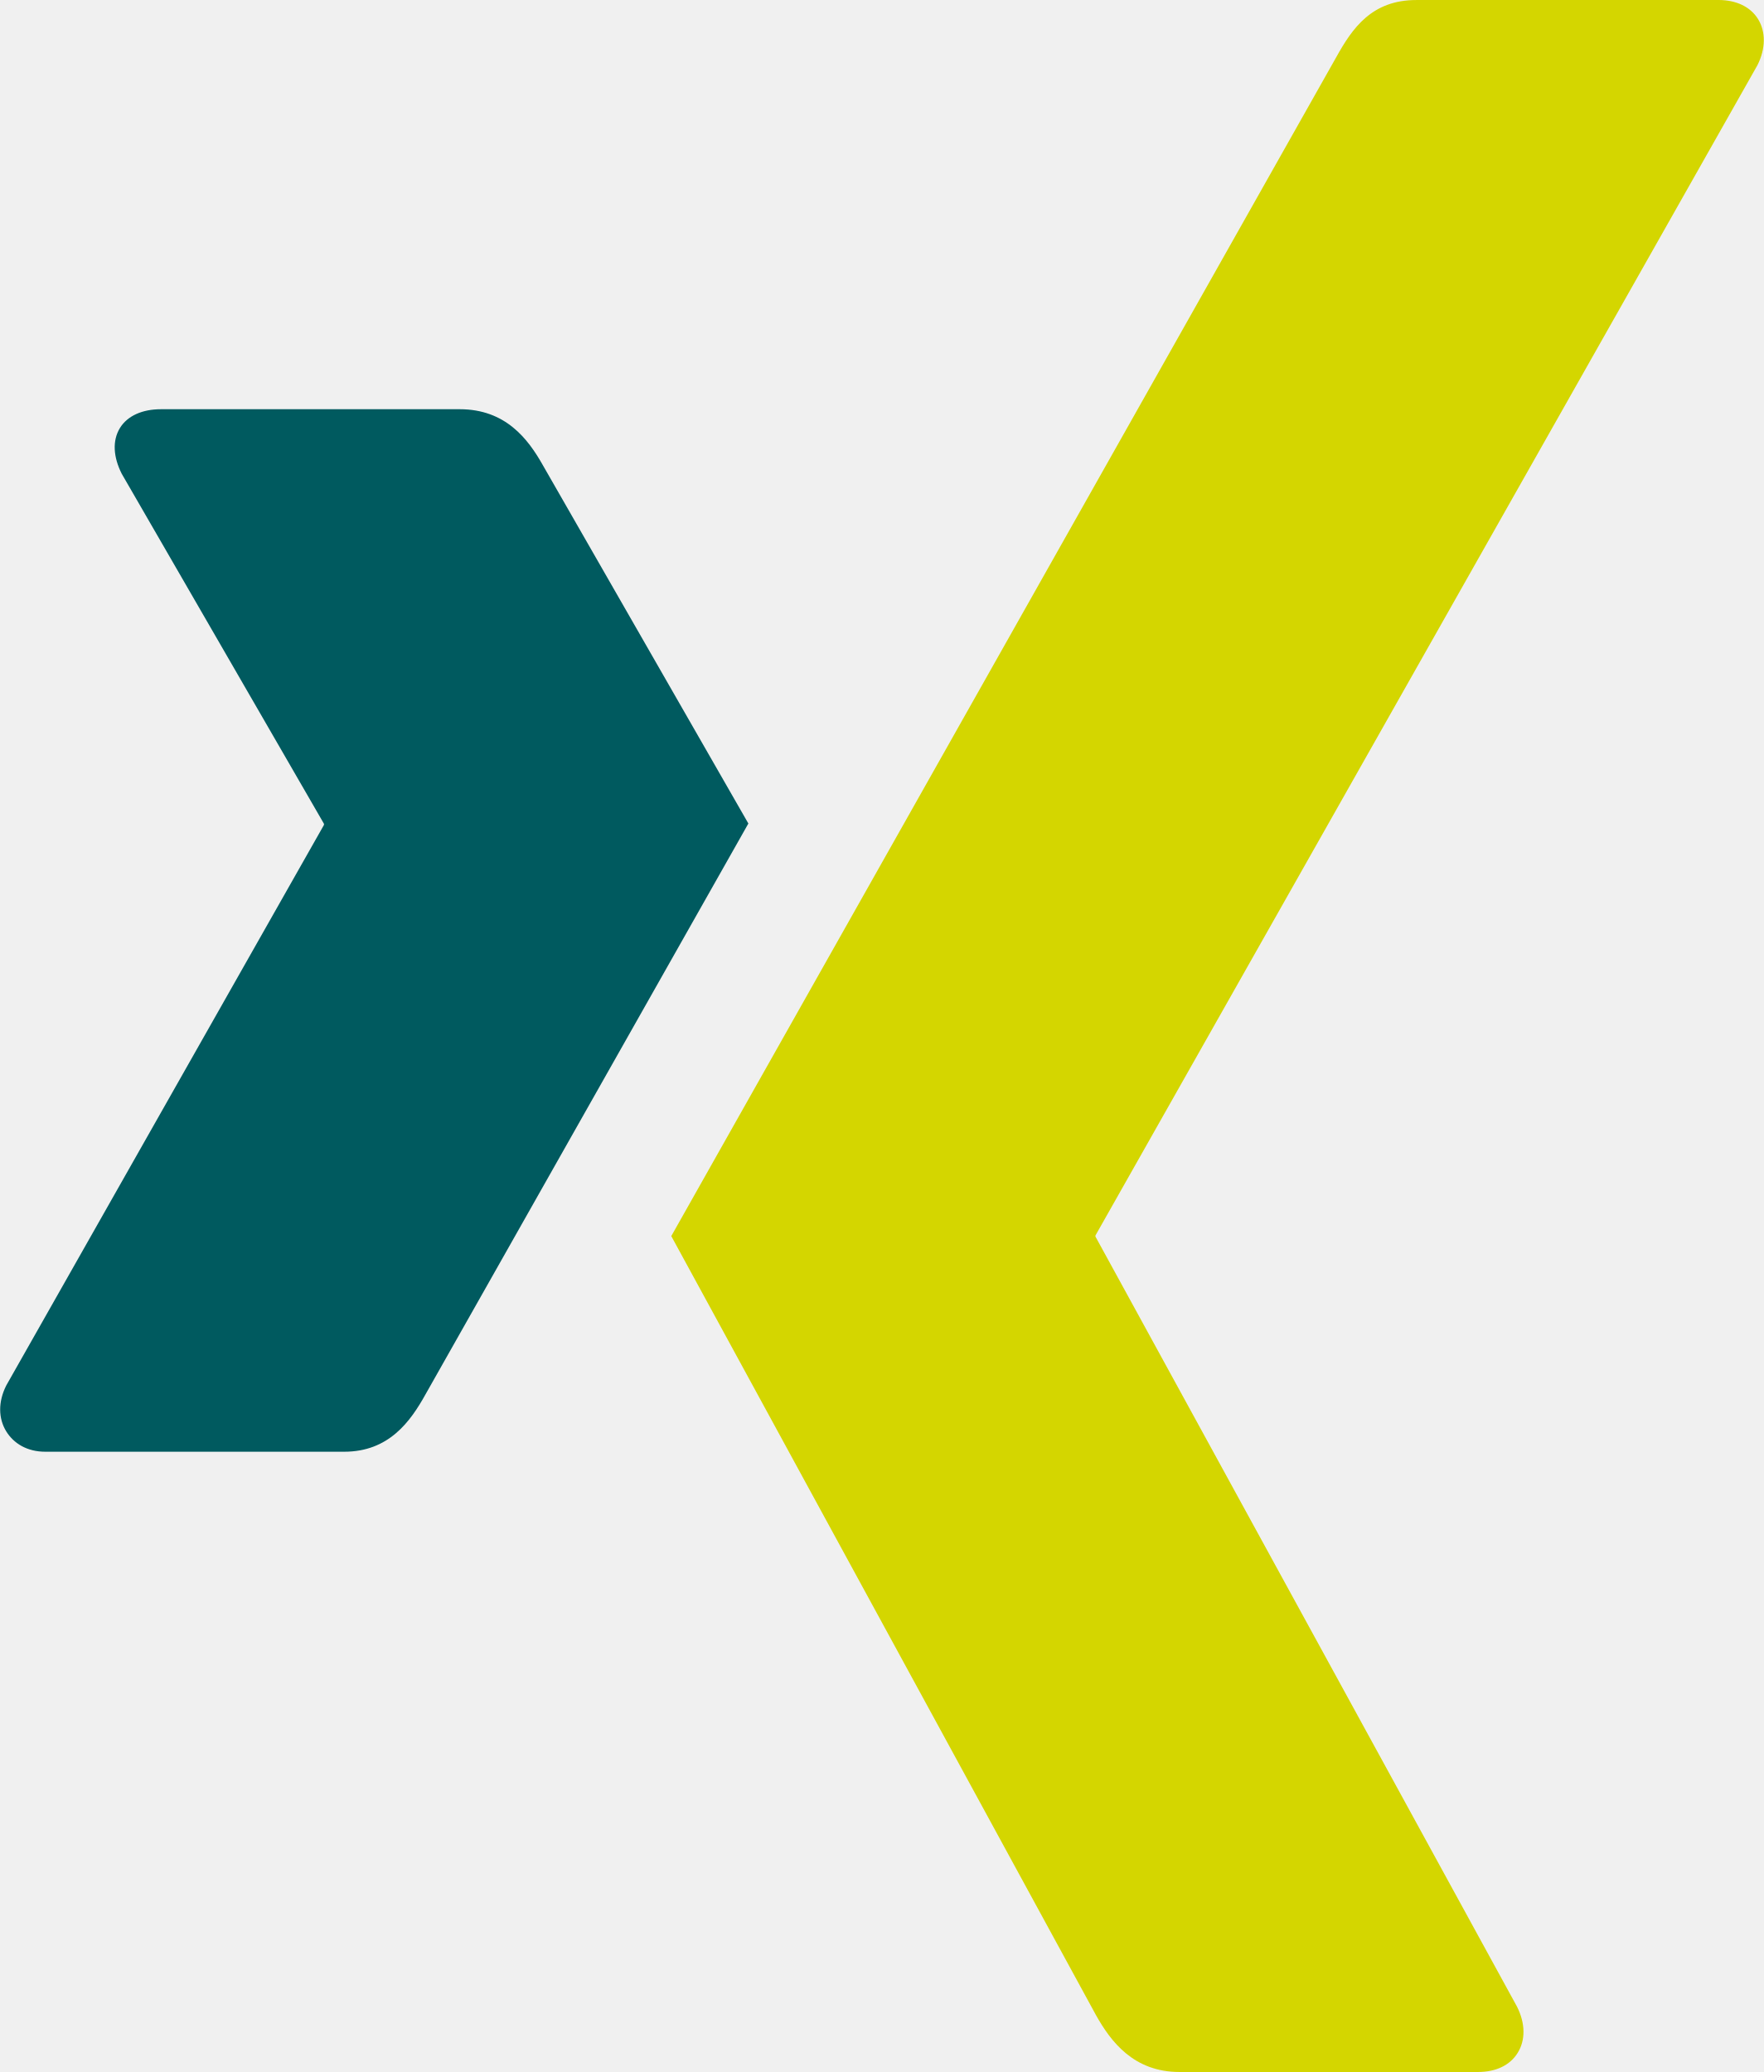
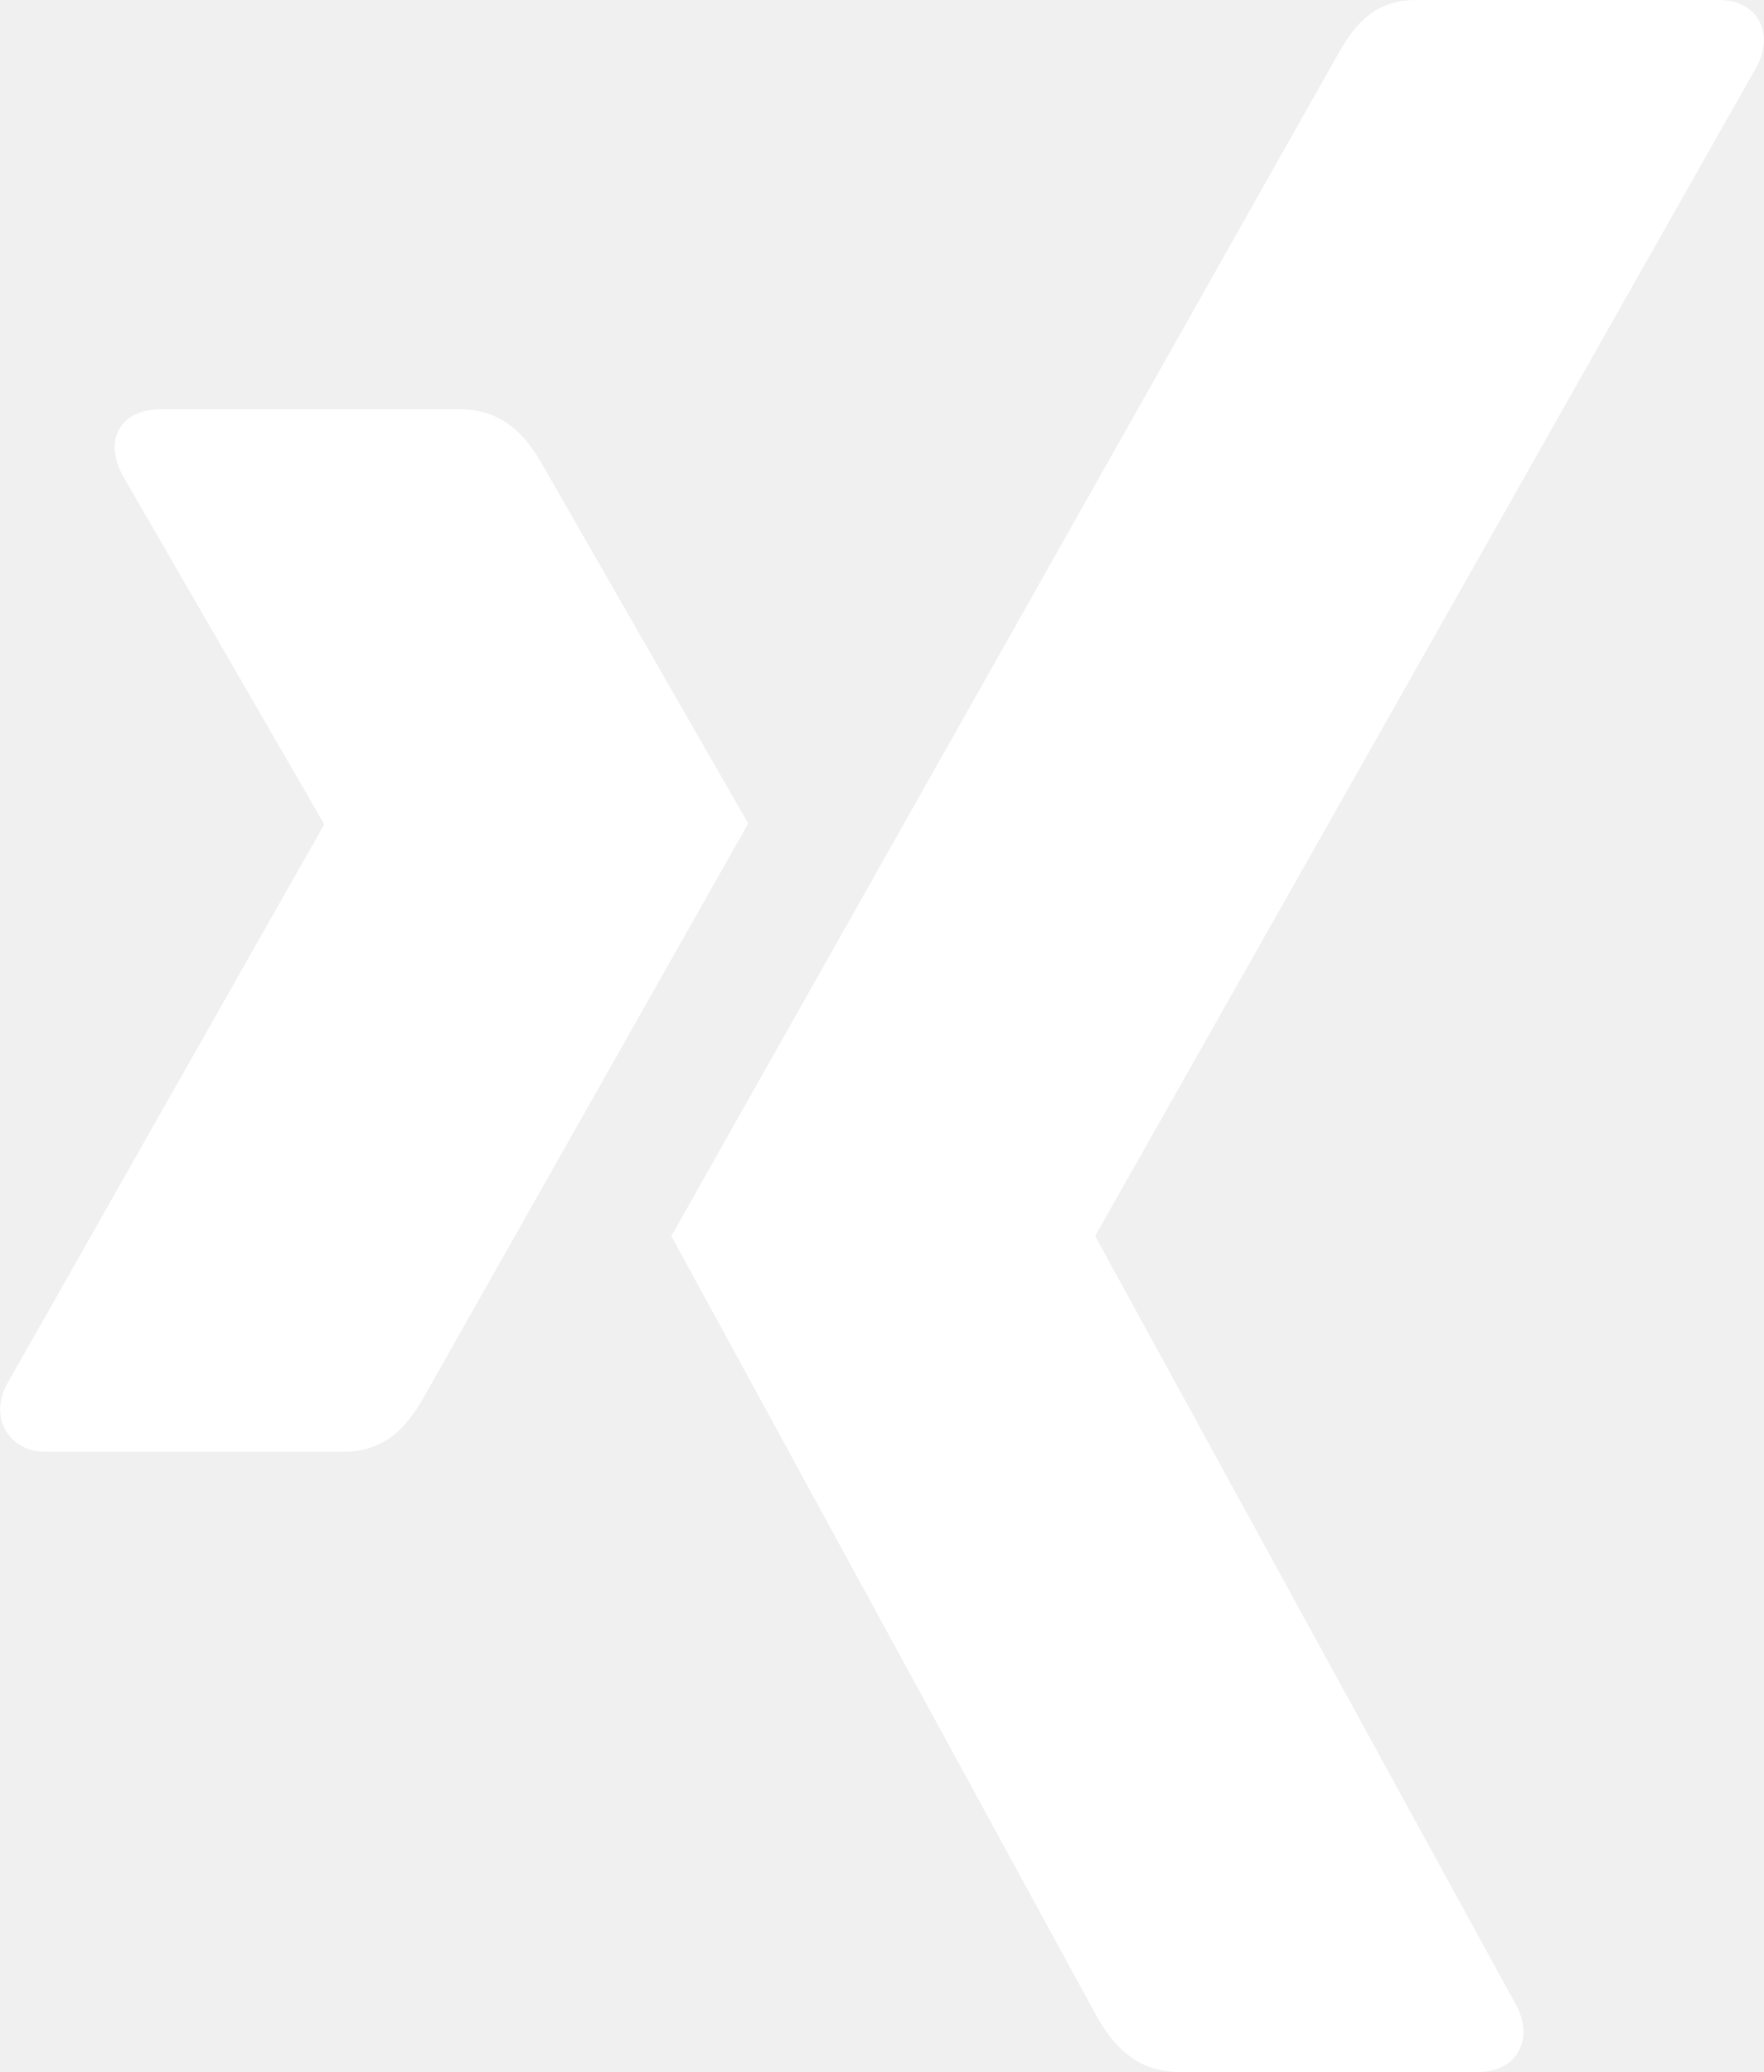
- <svg xmlns="http://www.w3.org/2000/svg" width="2128" height="2500" viewBox="426.896 102.499 170.207 200">
-   <path d="M442.394 142c-1.736 0-3.197.61-3.934 1.803-.76 1.231-.645 2.818.166 4.424l19.503 33.761c.033.064.033.105 0 .164l-30.648 54.084c-.799 1.592-.76 3.191 0 4.425.736 1.187 2.033 1.966 3.771 1.966h28.844c4.312 0 6.393-2.91 7.867-5.57 0 0 29.973-53.01 31.14-55.068-.118-.19-19.83-34.58-19.83-34.58-1.439-2.557-3.606-5.41-8.03-5.41h-28.849z" fill="#005a5f" />
-   <path d="M563.574 102.501c-4.309 0-6.176 2.714-7.723 5.494 0 0-62.14 110.2-64.188 113.818.105.196 40.984 75.191 40.984 75.191 1.432 2.558 3.641 5.494 8.06 5.494h28.81c1.738 0 3.096-.654 3.828-1.843.77-1.23.748-2.857-.059-4.458l-40.664-74.295a.167.167 0 0 1 0-.189l63.863-112.92c.803-1.594.82-3.22.061-4.452-.736-1.188-2.098-1.843-3.836-1.843h-29.139v.002h.003z" fill="#d4d600" />
+ <svg xmlns="http://www.w3.org/2000/svg" version="1.1" id="Слой_1" x="0px" y="0px" viewBox="0 0 2128 2500" style="enable-background:new 0 0 2128 2500;" xml:space="preserve">
+   <style type="text/css">
+ 	.st0{fill:#FFFFFF;}
+ </style>
+   <path class="st0" d="M193.9,493.8c-21.7,0-40,7.6-49.2,22.5c-9.5,15.4-8.1,35.2,2.1,55.3l243.8,422c0.4,0.8,0.4,1.3,0,2L7.5,1671.7  c-10,19.9-9.5,39.9,0,55.3c9.2,14.8,25.4,24.6,47.1,24.6h360.5c53.9,0,79.9-36.4,98.3-69.6c0,0,374.7-662.6,389.2-688.4  c-1.5-2.4-247.9-432.2-247.9-432.2c-18-32-45.1-67.6-100.4-67.6L193.9,493.8L193.9,493.8z" />
+   <path class="st0" d="M1708.7,0c-53.9,0-77.2,33.9-96.5,68.7c0,0-776.8,1377.5-802.3,1422.7c1.3,2.4,512.3,939.9,512.3,939.9  c17.9,32,45.5,68.7,100.8,68.7H1783c21.7,0,38.7-8.2,47.8-23c9.6-15.4,9.3-35.7-0.7-55.7l-508.3-928.7c-0.5-0.7-0.5-1.7,0-2.4  L2120.1,78.7c10-19.9,10.2-40.3,0.8-55.7c-9.2-14.9-26.2-23-47.9-23L1708.7,0L1708.7,0L1708.7,0L1708.7,0z" />
</svg>
